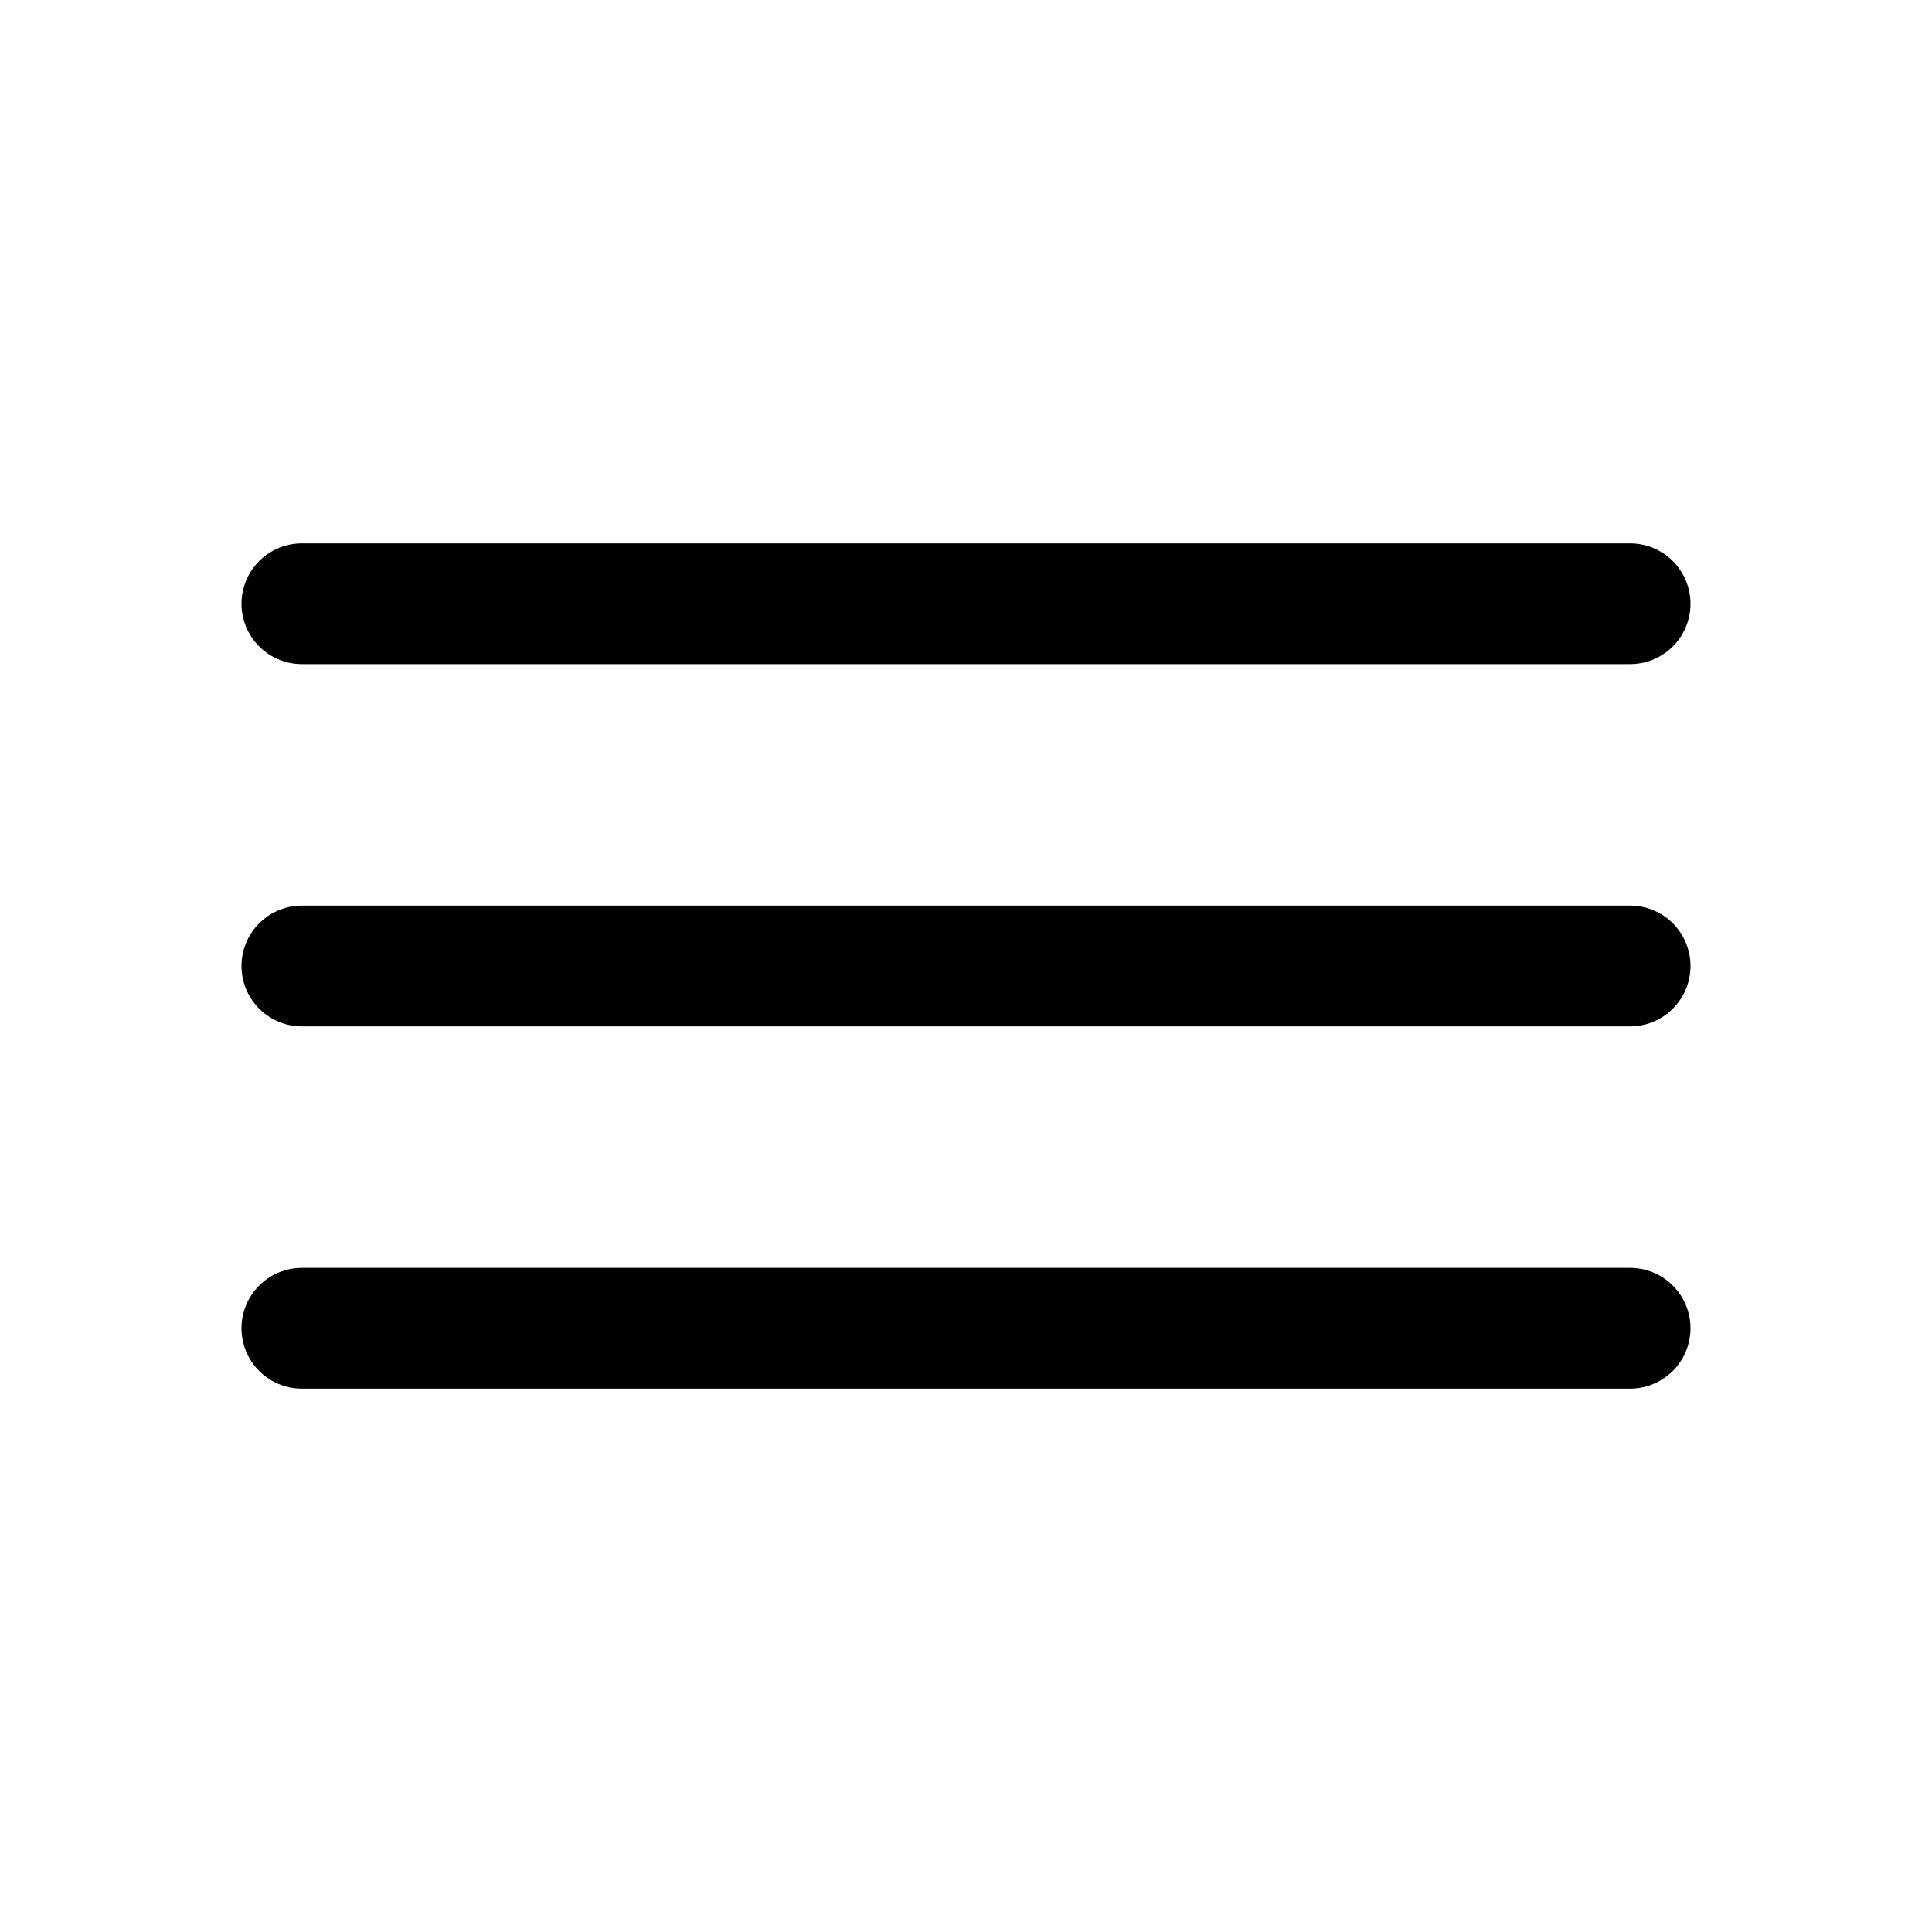
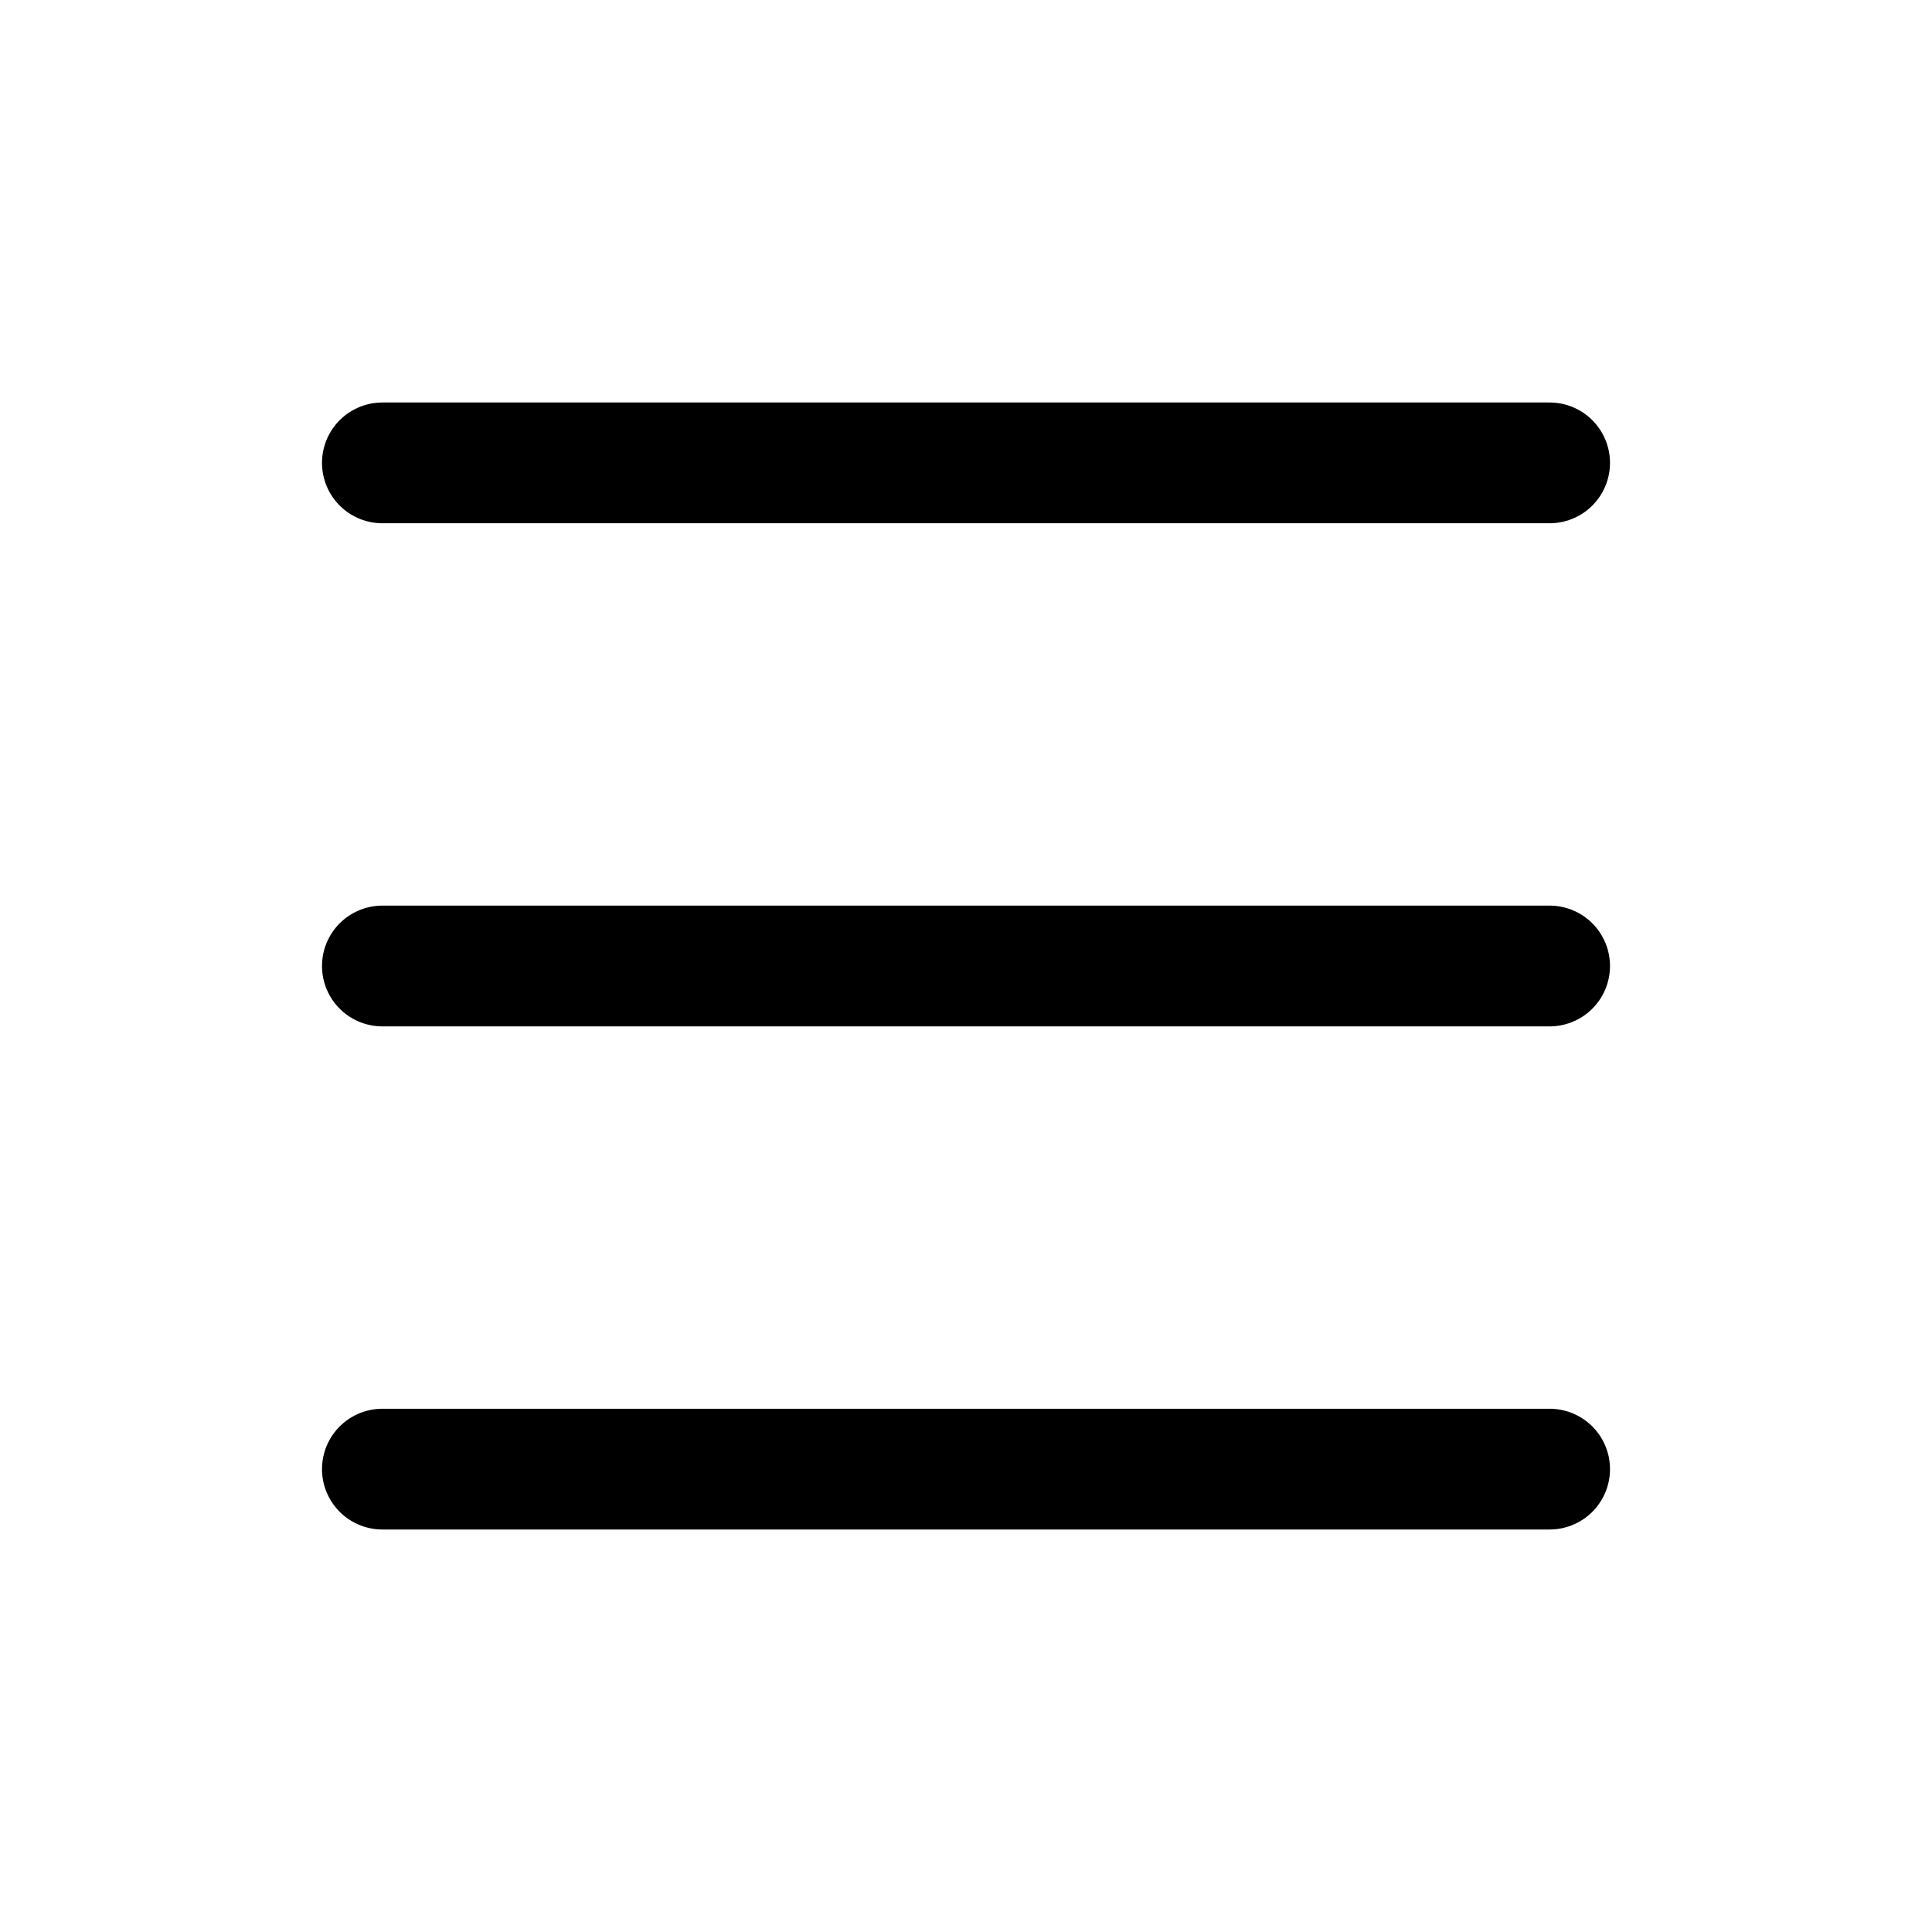
- <svg xmlns="http://www.w3.org/2000/svg" viewBox="0 0 512 512" class="ionicon">
-   <path d="M80 160h352M80 256h352M80 352h352" fill="none" stroke="currentColor" stroke-linecap="round" stroke-miterlimit="10" stroke-width="32px" />
+ <svg width="24" height="24" fill="none" viewBox="0 0 24 24">
+   <path stroke="currentColor" stroke-linecap="round" stroke-linejoin="round" stroke-width="1.5" d="M4.75 5.75H19.25" />
+   <path stroke="currentColor" stroke-linecap="round" stroke-linejoin="round" stroke-width="1.5" d="M4.75 18.25H19.25" />
+   <path stroke="currentColor" stroke-linecap="round" stroke-linejoin="round" stroke-width="1.5" d="M4.75 12H19.25" />
</svg>
